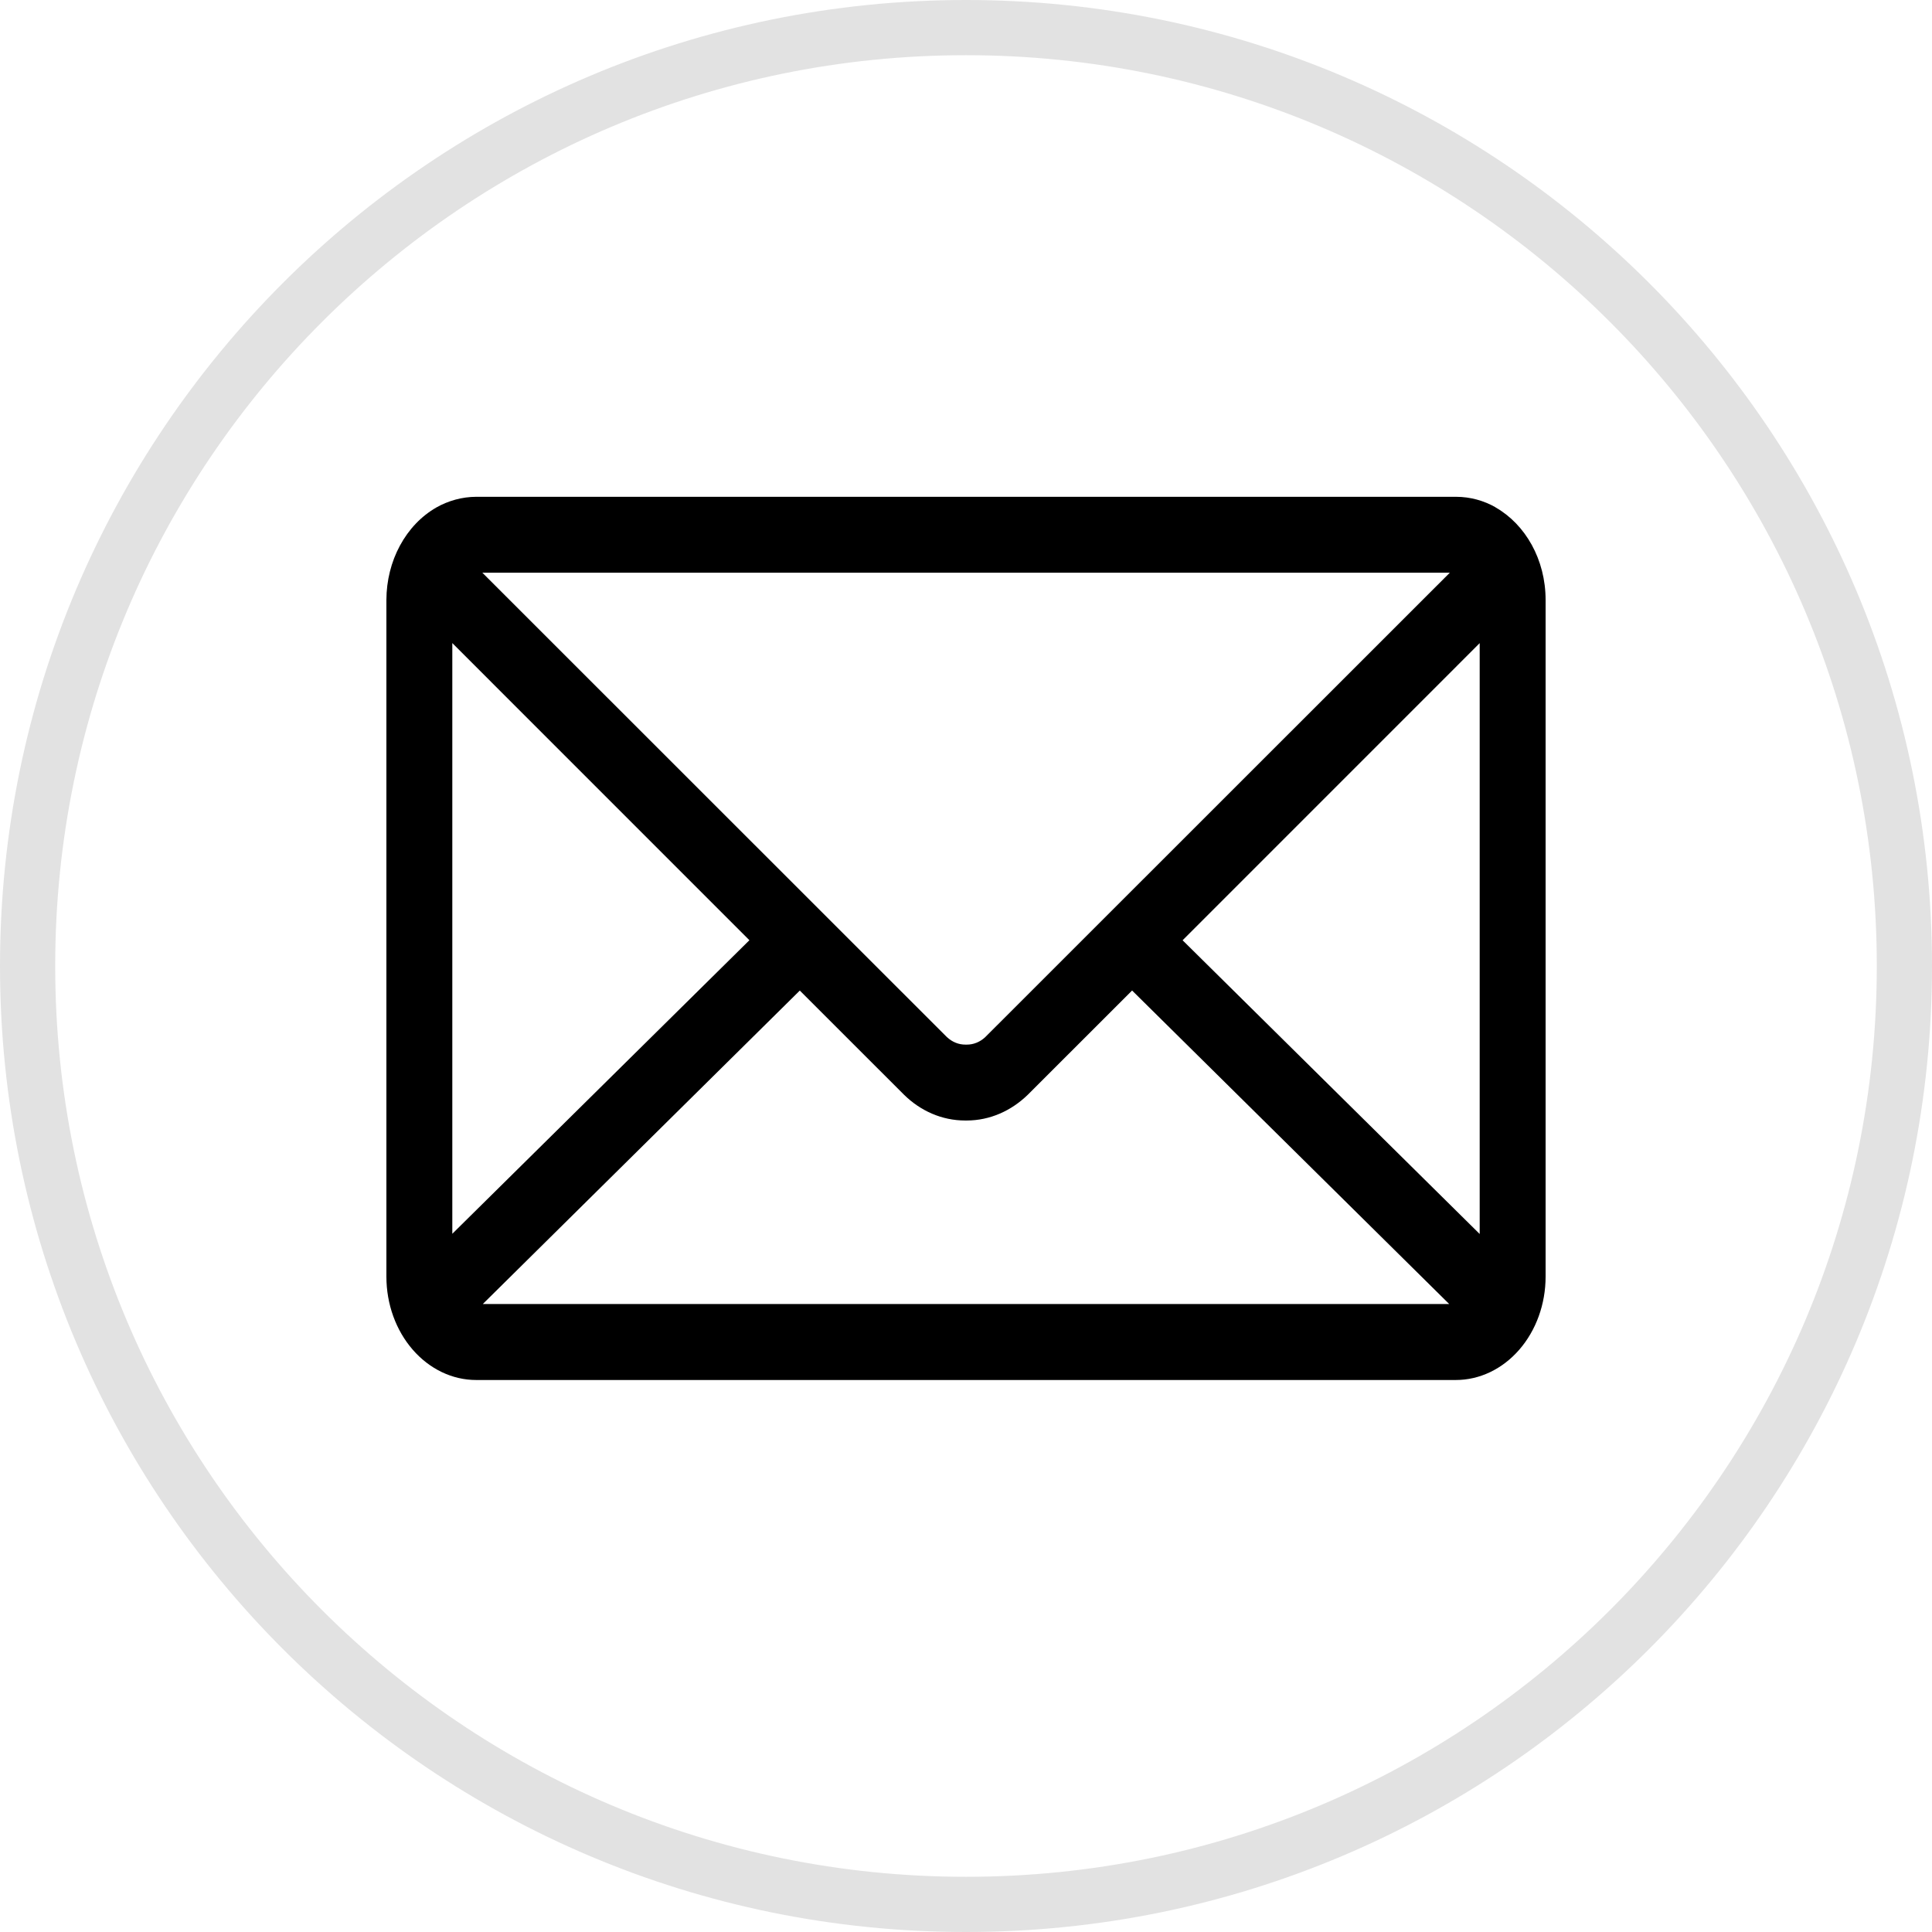
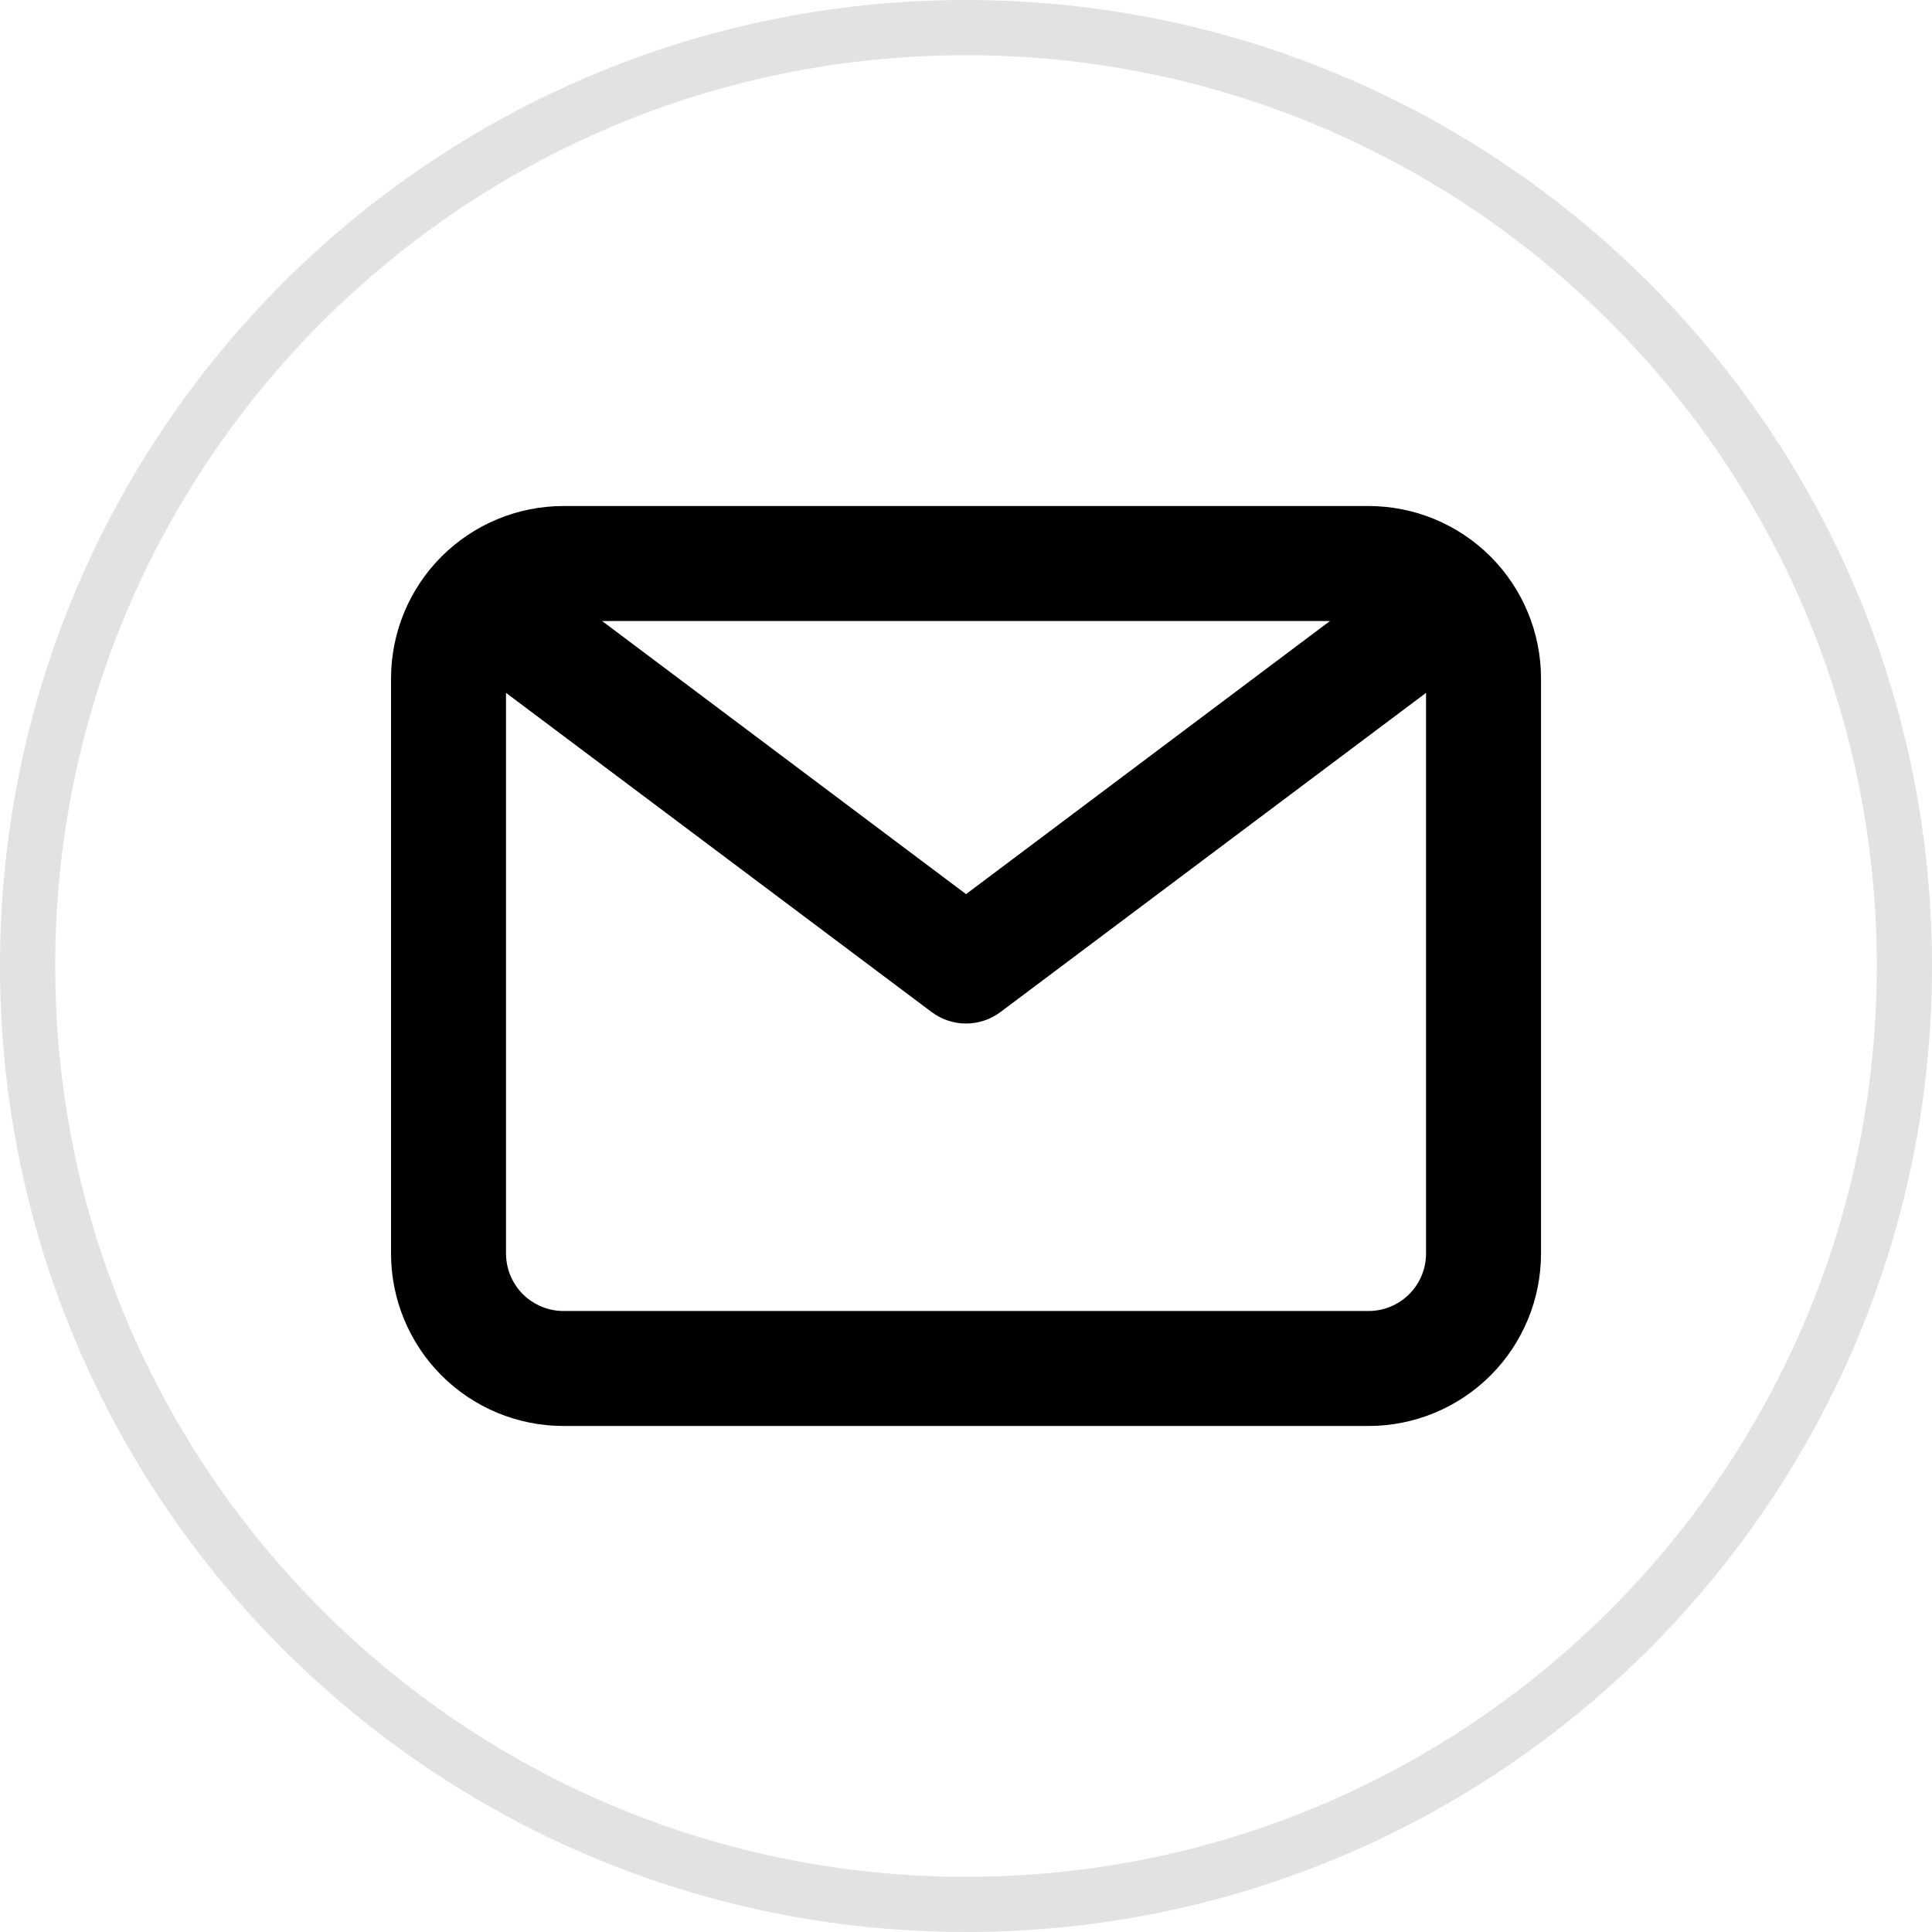
<svg xmlns="http://www.w3.org/2000/svg" width="35" height="35" viewBox="0 0 35 35" fill="none">
  <rect x="0.5" y="0.5" width="34" height="34" rx="17" stroke="#E2E2E2" />
-   <path d="M21.424 17.034L26.806 11.651V22.355L21.424 17.034ZM14.489 17.945L16.379 19.834C16.675 20.124 17.062 20.299 17.485 20.299H17.5H17.511C17.934 20.299 18.321 20.123 18.621 19.831L18.619 19.833L20.509 17.944L26.254 23.624H8.746L14.489 17.945ZM8.738 10.375H26.265L17.846 18.791C17.752 18.878 17.634 18.925 17.514 18.924H17.501H17.49C17.369 18.925 17.251 18.878 17.157 18.79L17.157 18.791L8.738 10.375ZM8.194 11.65L13.576 17.033L8.194 22.351V11.65ZM27.095 9.191C26.885 9.071 26.638 9 26.377 9H8.627C8.373 9.001 8.123 9.069 7.896 9.198L7.906 9.193C7.634 9.348 7.406 9.587 7.246 9.883C7.086 10.178 7.001 10.52 7 10.868V23.128C7 23.625 7.172 24.1 7.477 24.451C7.782 24.802 8.195 25 8.626 25H26.374C26.805 25 27.218 24.802 27.523 24.451C27.828 24.1 28 23.625 28 23.128V10.868C28 10.136 27.633 9.502 27.1 9.196L27.09 9.191H27.095Z" fill="black" />
+   <path d="M24.792 9.167H10.209C9.38 9.167 8.585 9.496 7.999 10.082C7.413 10.668 7.084 11.463 7.084 12.292V22.708C7.084 23.537 7.413 24.332 7.999 24.918C8.585 25.504 9.38 25.833 10.209 25.833H24.792C25.621 25.833 26.416 25.504 27.002 24.918C27.588 24.332 27.917 23.537 27.917 22.708V12.292C27.917 11.463 27.588 10.668 27.002 10.082C26.416 9.496 25.621 9.167 24.792 9.167ZM24.094 11.25L17.501 16.198L10.907 11.25H24.094ZM24.792 23.75H10.209C9.933 23.75 9.668 23.64 9.472 23.445C9.277 23.25 9.167 22.985 9.167 22.708V12.552L16.876 18.333C17.056 18.469 17.275 18.542 17.501 18.542C17.726 18.542 17.945 18.469 18.126 18.333L25.834 12.552V22.708C25.834 22.985 25.724 23.25 25.529 23.445C25.334 23.64 25.069 23.75 24.792 23.75Z" fill="black" />
</svg>
